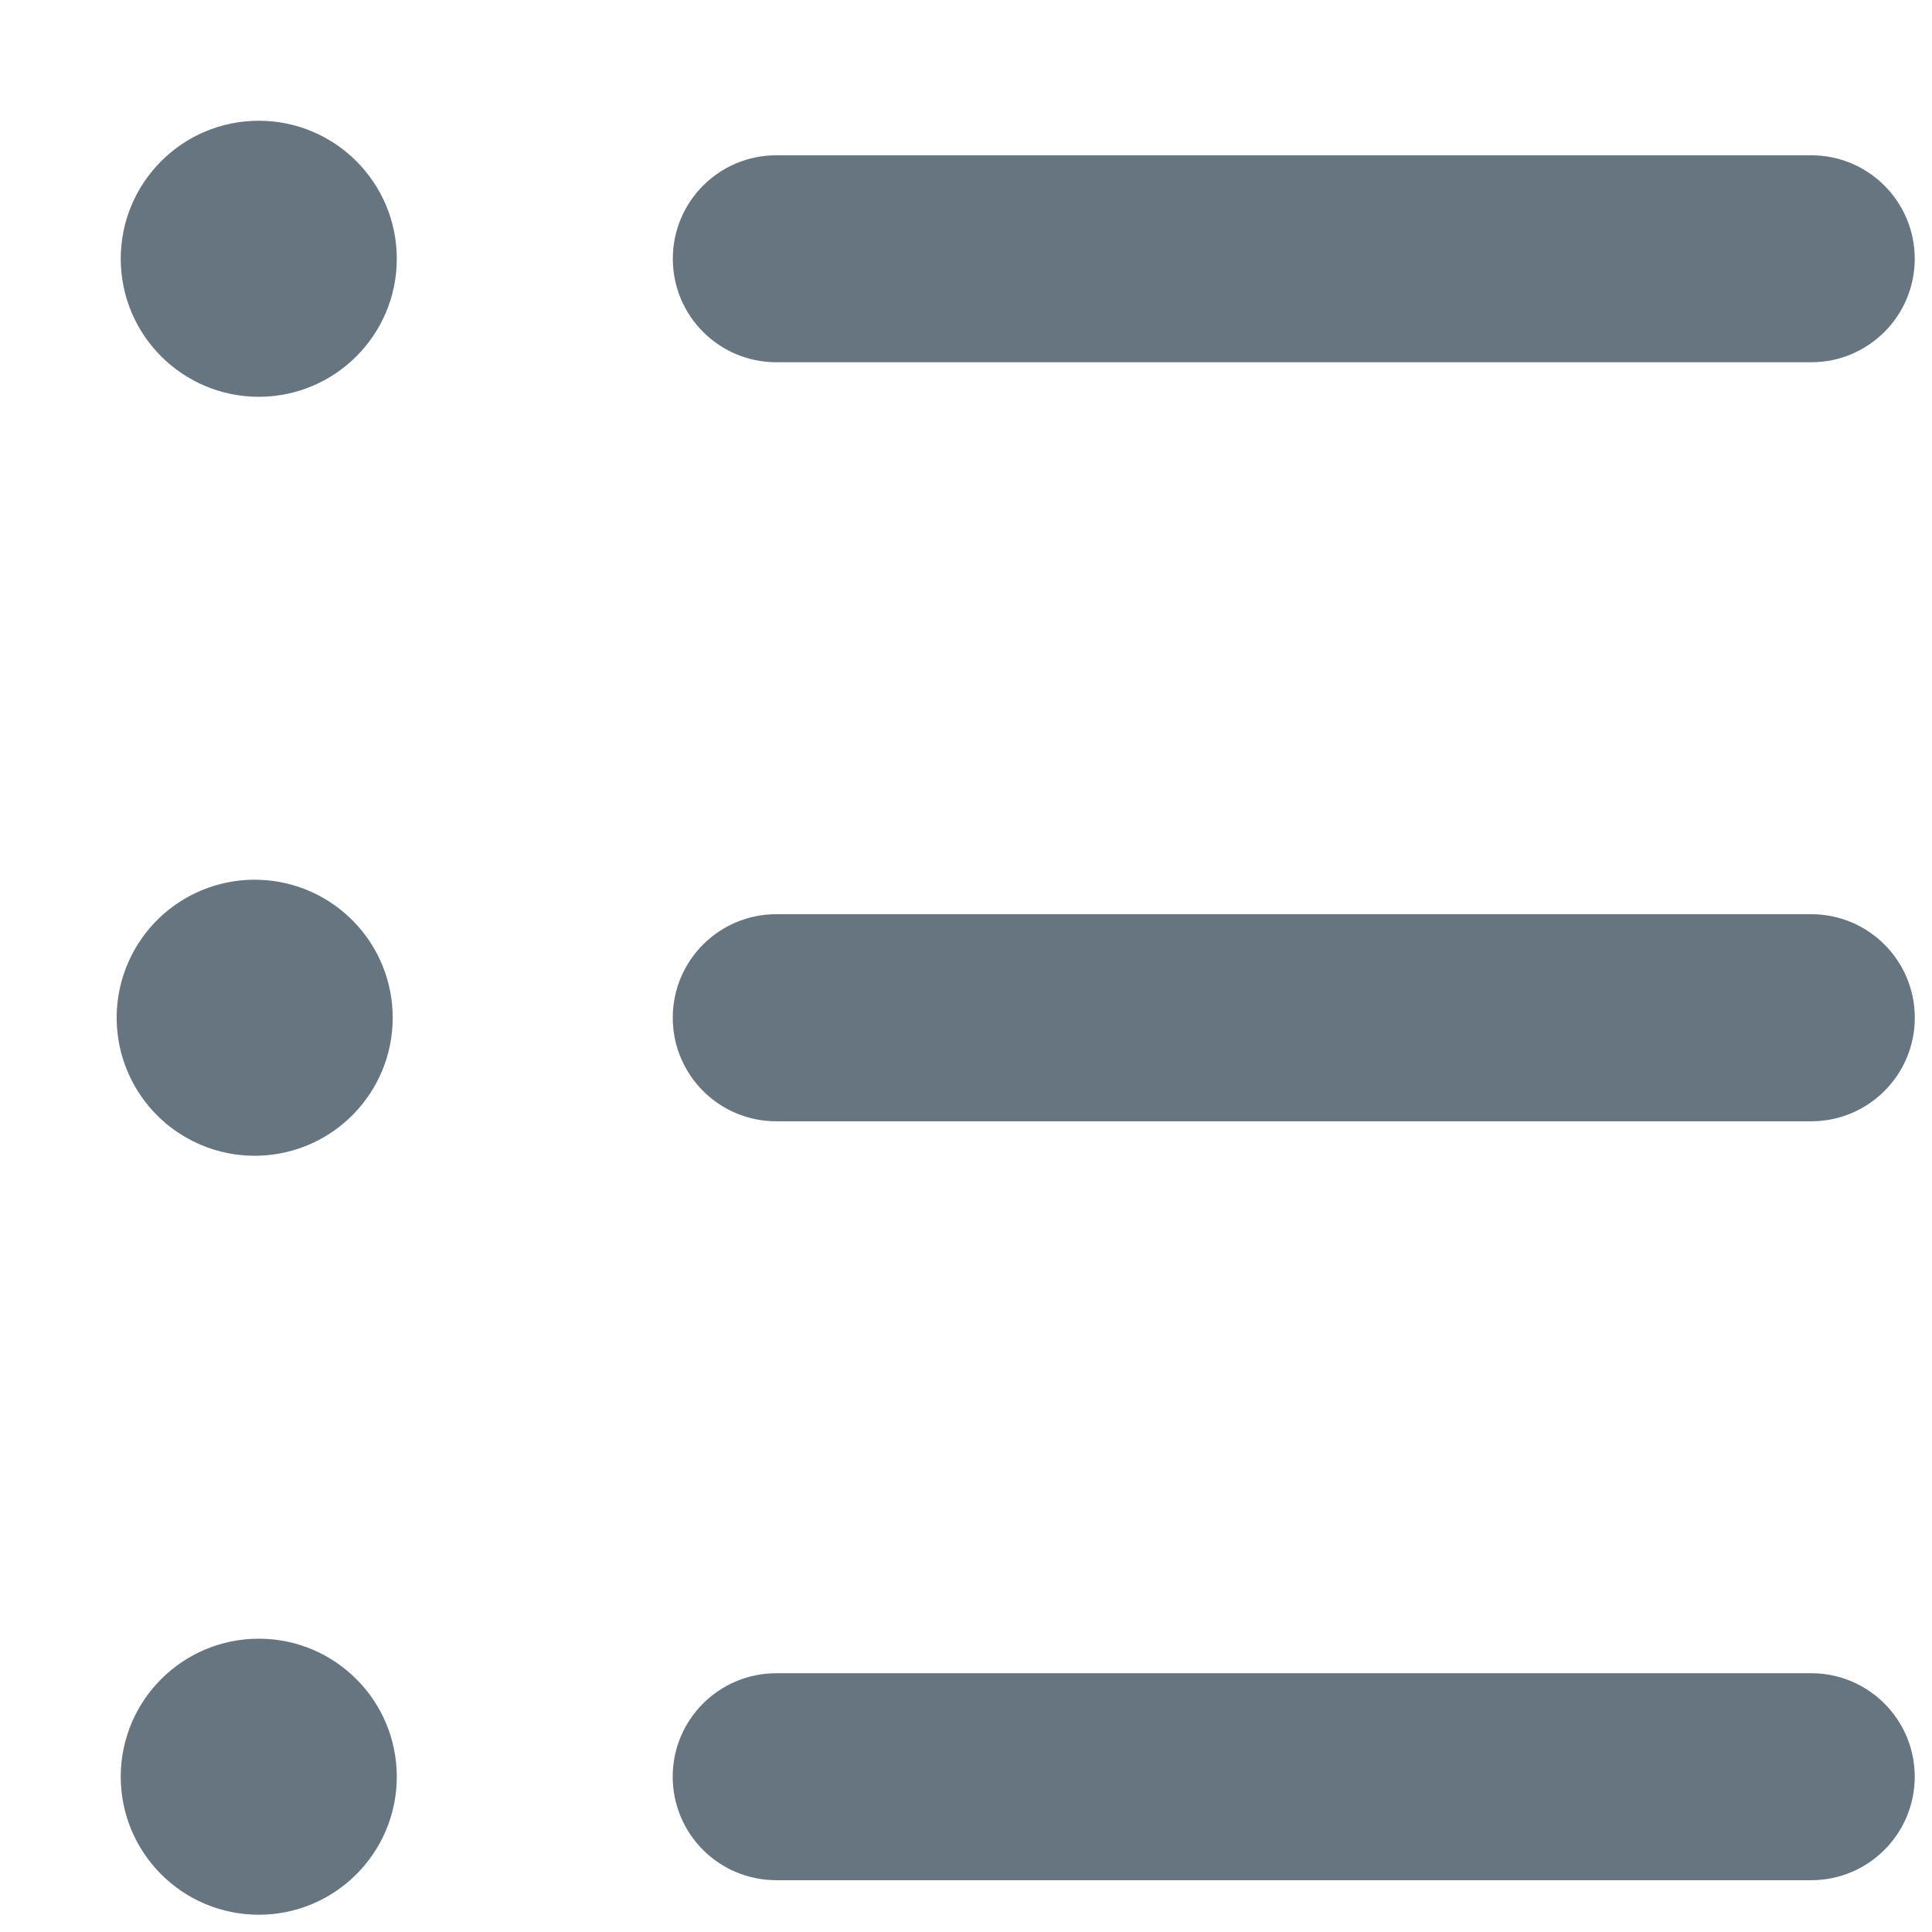
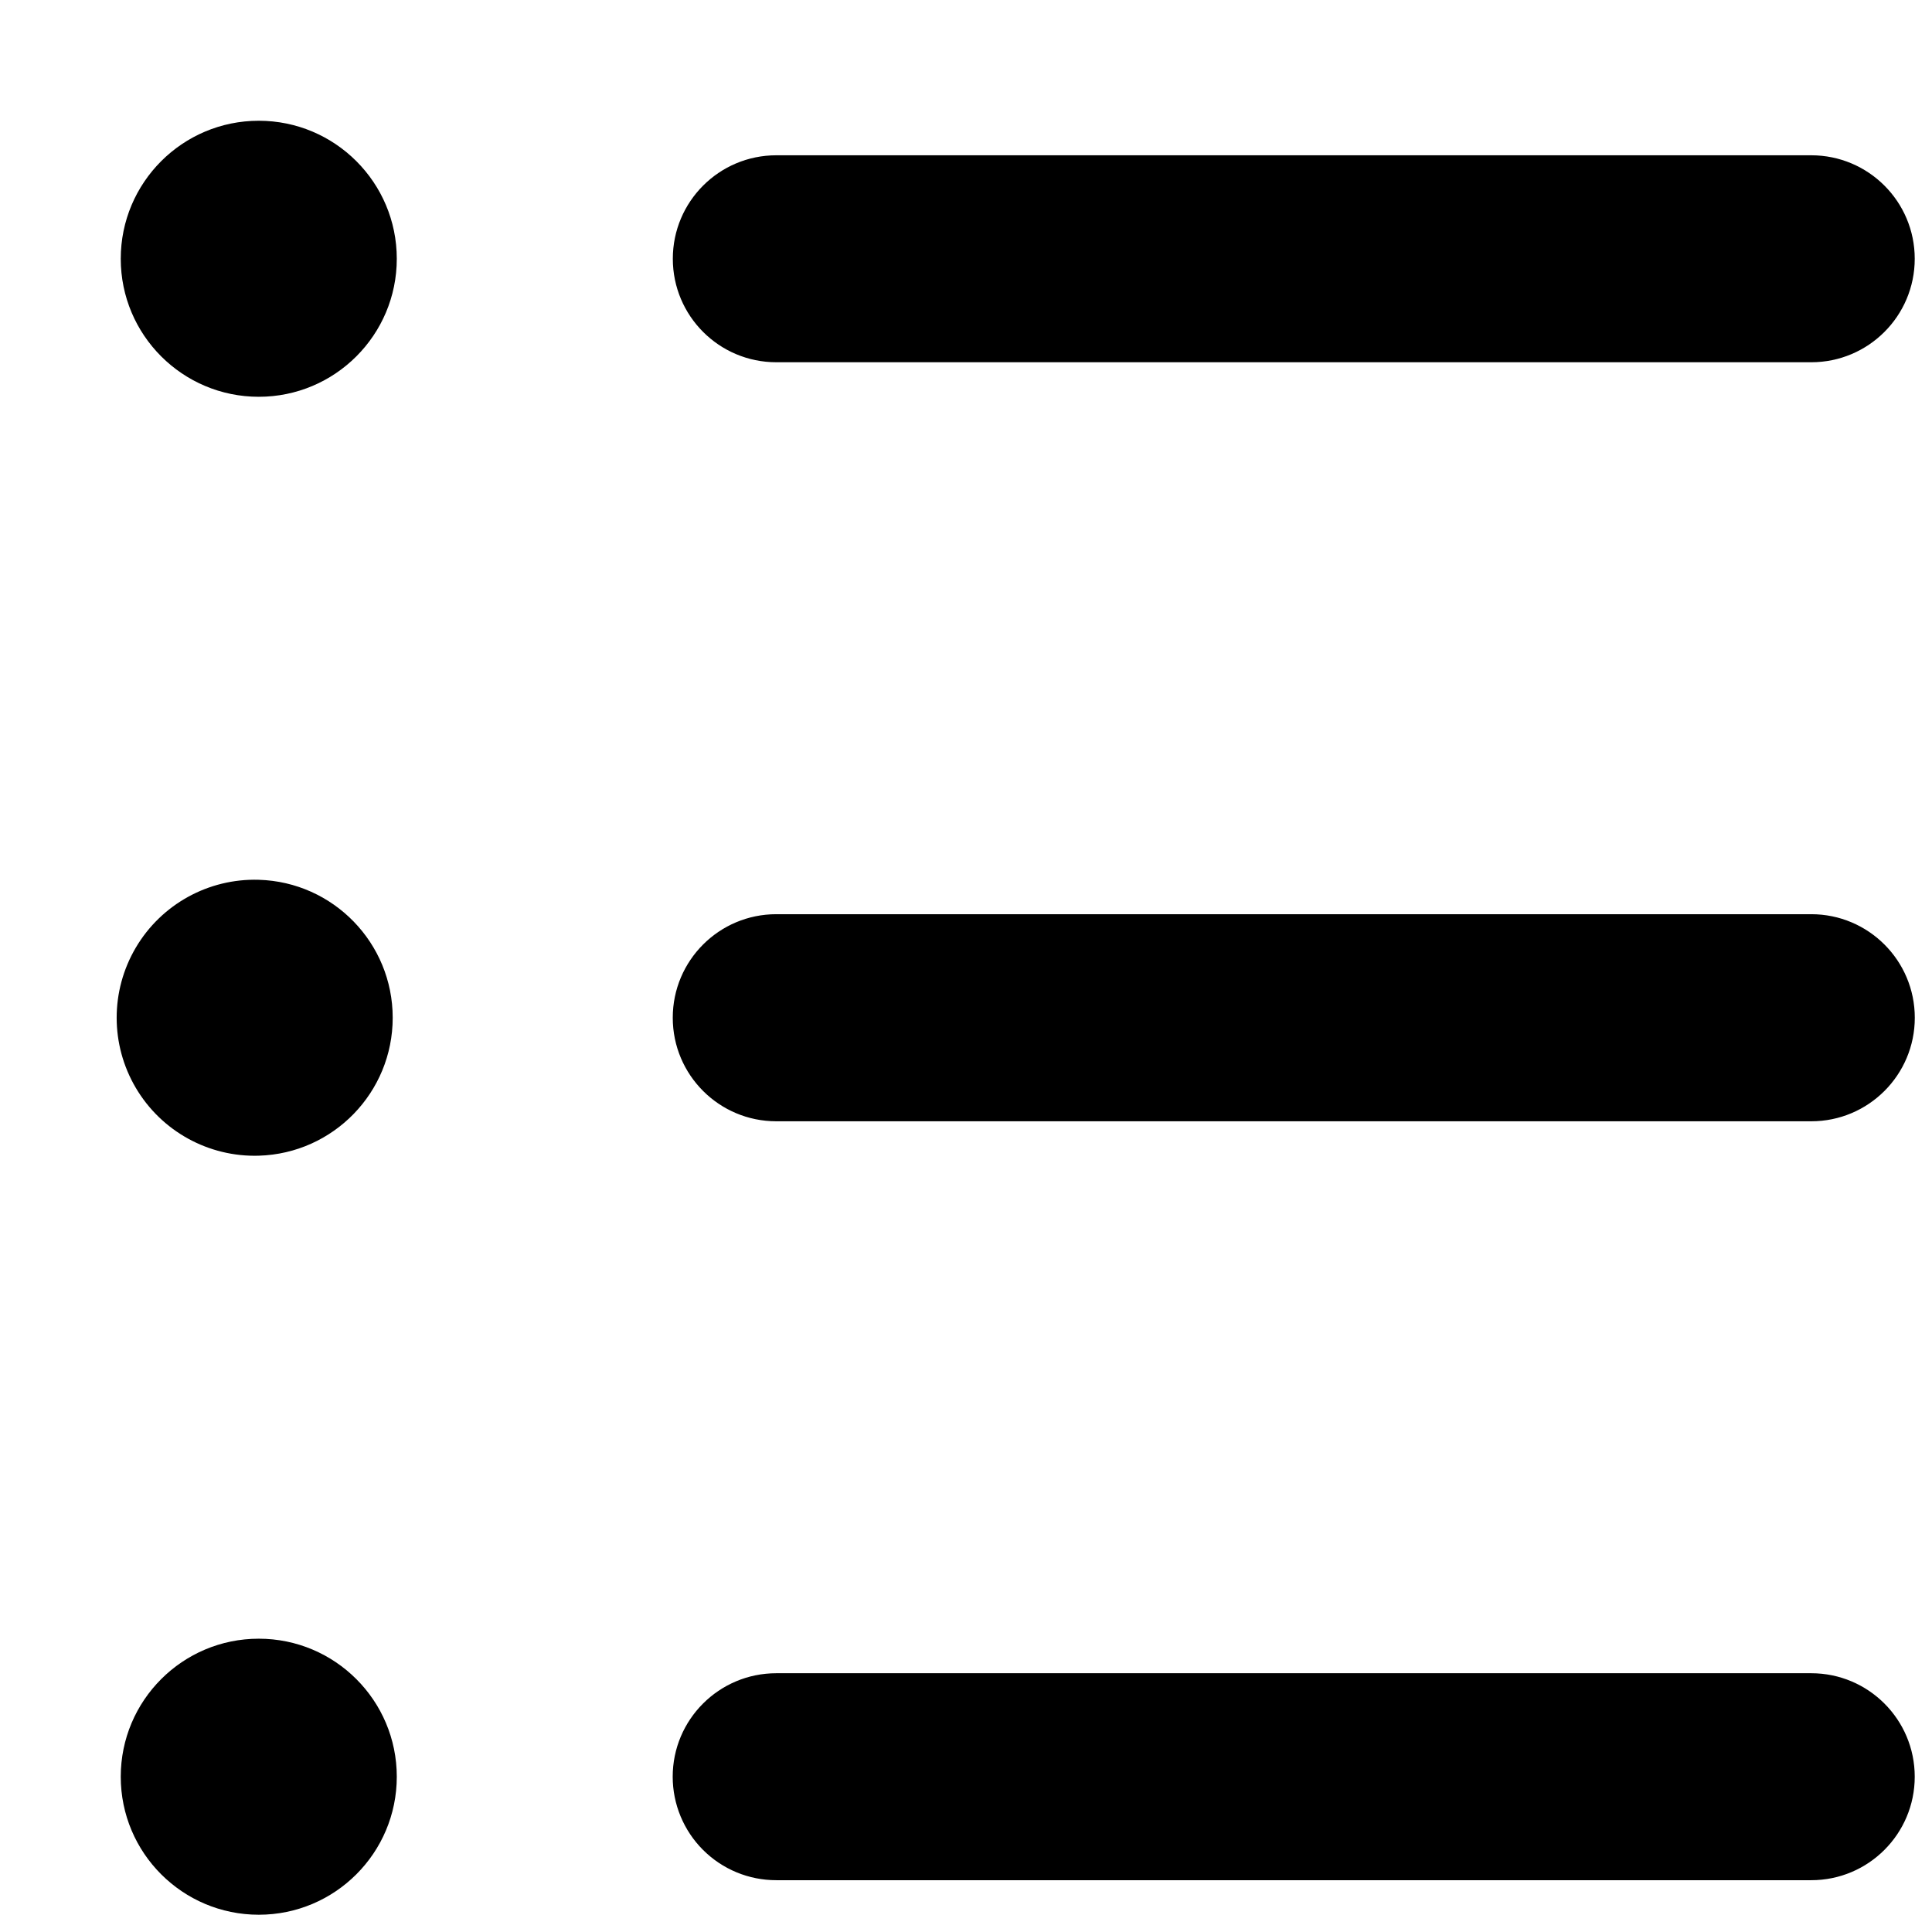
<svg xmlns="http://www.w3.org/2000/svg" width="16" height="16" viewBox="0 0 16 16">
-   <path d="M2.143 1a1.143 1.143 0 1 0 0 2.286 1.143 1.143 0 0 0 0-2.286zm0 6.286a1.143 1.143 0 1 0 0 2.285 1.143 1.143 0 0 0 0-2.285zM1 14.714a1.143 1.143 0 1 1 2.286 0 1.143 1.143 0 0 1-2.286 0zM6.429 1.286a.857.857 0 0 0 0 1.714H15a.857.857 0 0 0 0-1.714H6.429zm0 6.285a.857.857 0 0 0 0 1.715H15a.857.857 0 0 0 0-1.715H6.429zm-.858 7.143c0-.473.384-.857.858-.857H15a.857.857 0 0 1 0 1.714H6.429a.857.857 0 0 1-.858-.857z" fill="#677581" fill-rule="evenodd" />
+   <path d="M2.143 1a1.143 1.143 0 1 0 0 2.286 1.143 1.143 0 0 0 0-2.286zm0 6.286a1.143 1.143 0 1 0 0 2.285 1.143 1.143 0 0 0 0-2.285zM1 14.714a1.143 1.143 0 1 1 2.286 0 1.143 1.143 0 0 1-2.286 0zM6.429 1.286a.857.857 0 0 0 0 1.714H15a.857.857 0 0 0 0-1.714H6.429zm0 6.285a.857.857 0 0 0 0 1.715H15a.857.857 0 0 0 0-1.715H6.429zm-.858 7.143c0-.473.384-.857.858-.857H15a.857.857 0 0 1 0 1.714H6.429a.857.857 0 0 1-.858-.857z" fill="currentColor" fill-rule="evenodd" />
</svg>
